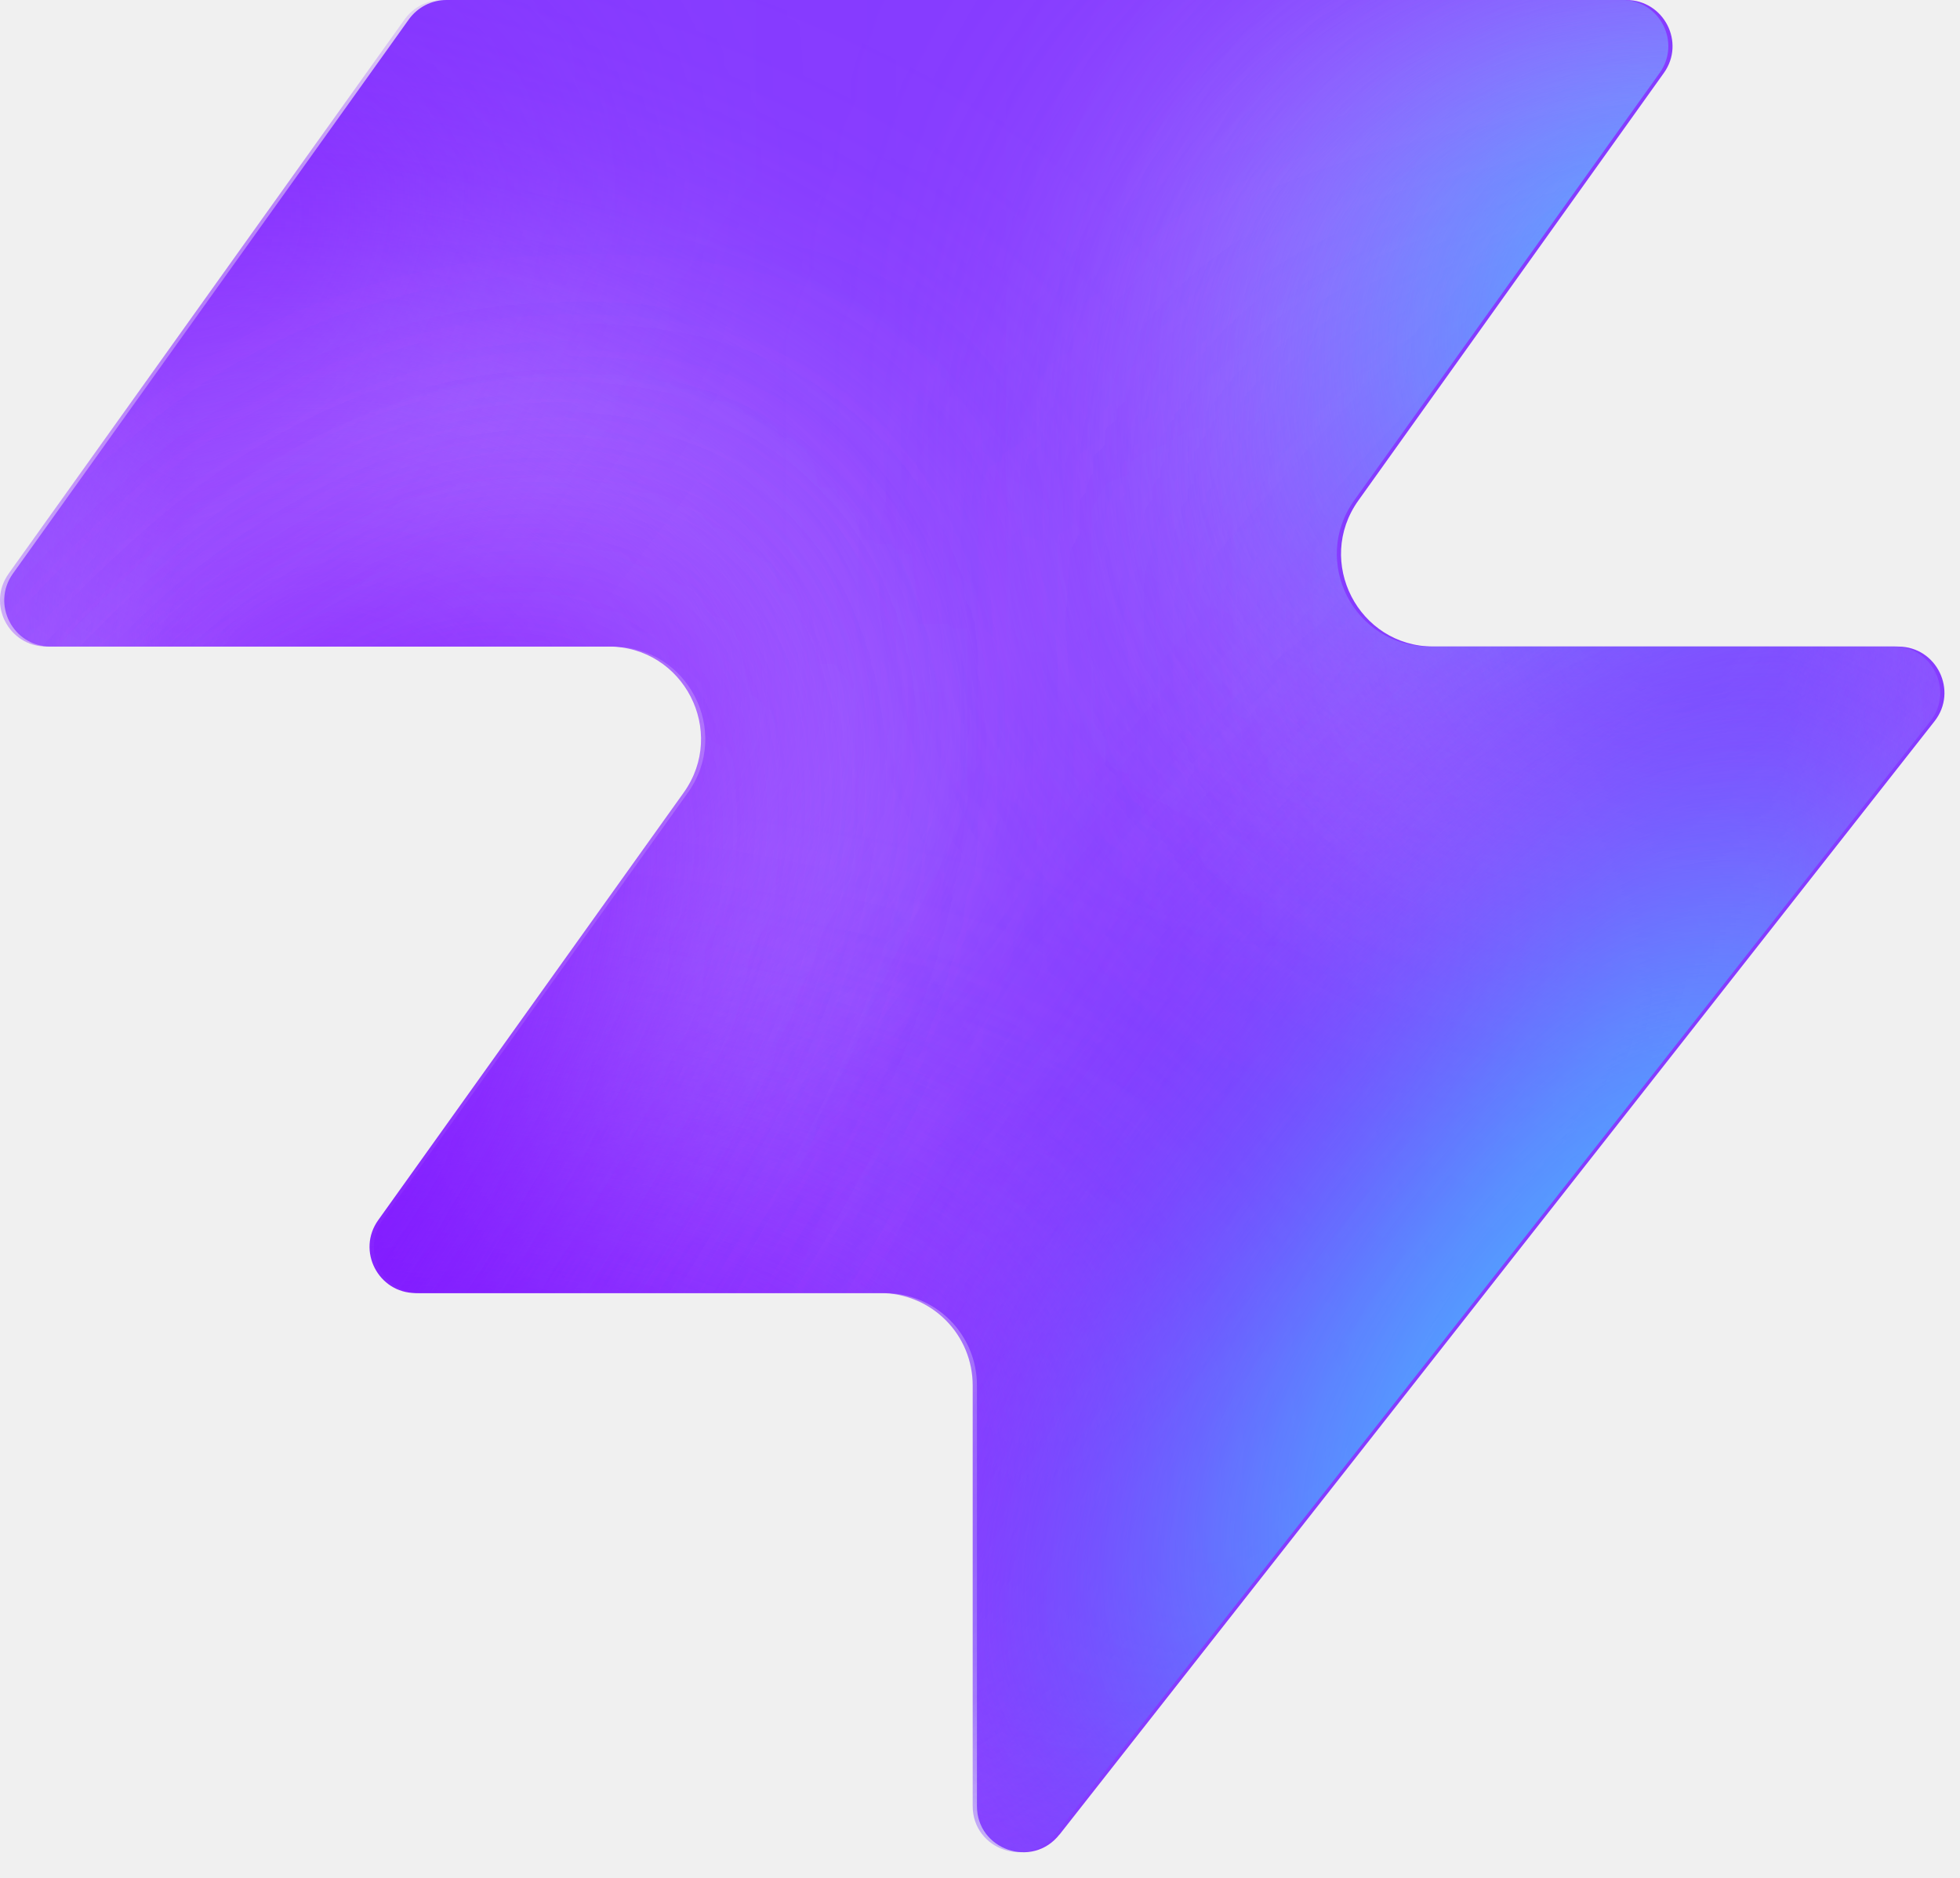
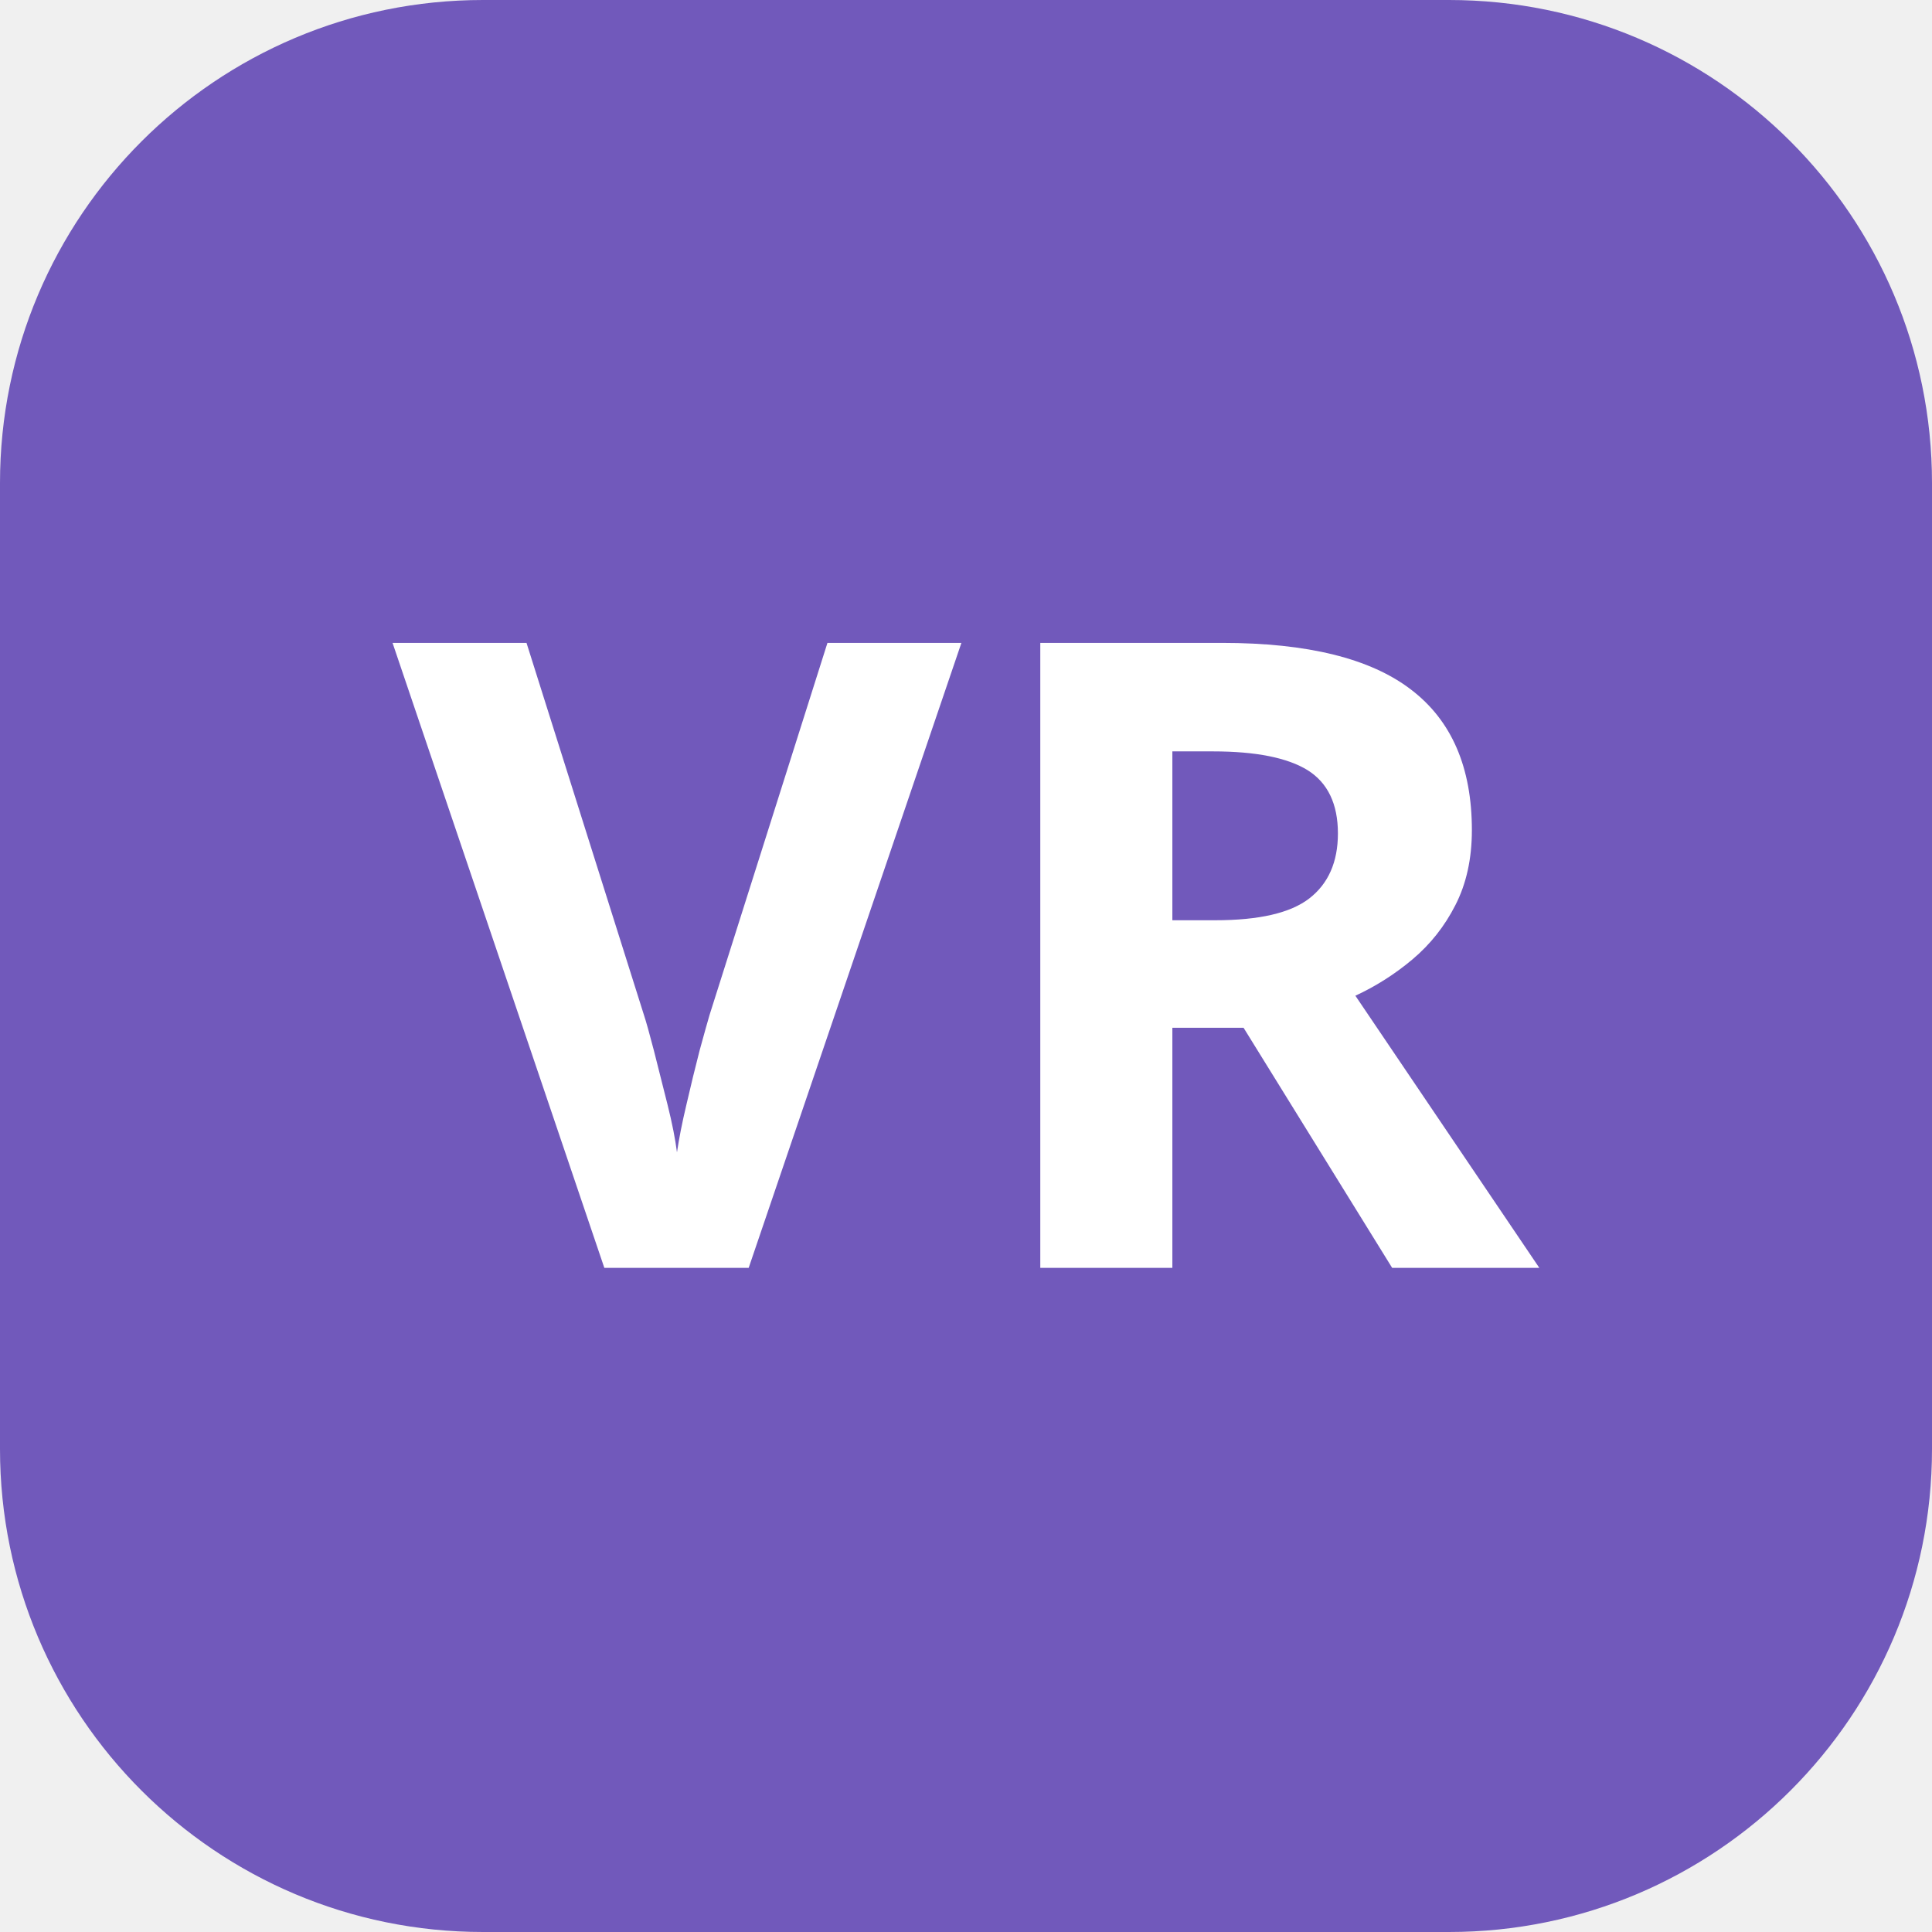
- <svg xmlns="http://www.w3.org/2000/svg" width="48" height="46" fill="none" viewBox="0 0 48 46">
-   <path fill="#863bff" d="M25.946 44.938c-.664.845-2.021.375-2.021-.698V33.937a2.26 2.26 0 0 0-2.262-2.262H10.287c-.92 0-1.456-1.04-.92-1.788l7.48-10.471c1.07-1.497 0-3.578-1.842-3.578H1.237c-.92 0-1.456-1.04-.92-1.788L10.013.474c.214-.297.556-.474.92-.474h28.894c.92 0 1.456 1.04.92 1.788l-7.48 10.471c-1.07 1.498 0 3.579 1.842 3.579h11.377c.943 0 1.473 1.088.89 1.83L25.947 44.94z" style="fill:#863bff;fill:color(display-p3 .525 .23 1);fill-opacity:1" />
-   <mask id="a" width="48" height="46" x="0" y="0" maskUnits="userSpaceOnUse" style="mask-type:alpha">
-     <path fill="#000" d="M25.842 44.938c-.664.844-2.021.375-2.021-.698V33.937a2.26 2.26 0 0 0-2.262-2.262H10.183c-.92 0-1.456-1.04-.92-1.788l7.48-10.471c1.07-1.498 0-3.579-1.842-3.579H1.133c-.92 0-1.456-1.04-.92-1.787L9.91.473c.214-.297.556-.474.92-.474h28.894c.92 0 1.456 1.04.92 1.788l-7.48 10.471c-1.07 1.498 0 3.578 1.842 3.578h11.377c.943 0 1.473 1.088.89 1.832L25.843 44.94z" style="fill:#000;fill-opacity:1" />
-   </mask>
-   <g mask="url(#a)">
-     <g filter="url(#b)">
-       <ellipse cx="5.508" cy="14.704" fill="#ede6ff" rx="5.508" ry="14.704" style="fill:#ede6ff;fill:color(display-p3 .927 .903 1);fill-opacity:1" transform="matrix(.00324 1 1 -.00324 -4.47 31.516)" />
-     </g>
-     <g filter="url(#c)">
-       <ellipse cx="10.399" cy="29.851" fill="#ede6ff" rx="10.399" ry="29.851" style="fill:#ede6ff;fill:color(display-p3 .927 .903 1);fill-opacity:1" transform="matrix(.00324 1 1 -.00324 -39.328 7.883)" />
-     </g>
-     <g filter="url(#d)">
-       <ellipse cx="5.508" cy="30.487" fill="#7e14ff" rx="5.508" ry="30.487" style="fill:#7e14ff;fill:color(display-p3 .492 .077 1);fill-opacity:1" transform="rotate(89.814 -25.913 -14.639)scale(1 -1)" />
-     </g>
-     <g filter="url(#e)">
-       <ellipse cx="5.508" cy="30.599" fill="#7e14ff" rx="5.508" ry="30.599" style="fill:#7e14ff;fill:color(display-p3 .492 .077 1);fill-opacity:1" transform="rotate(89.814 -32.644 -3.334)scale(1 -1)" />
-     </g>
-     <g filter="url(#f)">
-       <ellipse cx="5.508" cy="30.599" fill="#7e14ff" rx="5.508" ry="30.599" style="fill:#7e14ff;fill:color(display-p3 .492 .077 1);fill-opacity:1" transform="matrix(.00324 1 1 -.00324 -34.34 30.47)" />
-     </g>
-     <g filter="url(#g)">
-       <ellipse cx="14.072" cy="22.078" fill="#ede6ff" rx="14.072" ry="22.078" style="fill:#ede6ff;fill:color(display-p3 .927 .903 1);fill-opacity:1" transform="rotate(93.35 24.506 48.493)scale(-1 1)" />
-     </g>
-     <g filter="url(#h)">
-       <ellipse cx="3.47" cy="21.501" fill="#7e14ff" rx="3.47" ry="21.501" style="fill:#7e14ff;fill:color(display-p3 .492 .077 1);fill-opacity:1" transform="rotate(89.009 28.708 47.59)scale(-1 1)" />
-     </g>
-     <g filter="url(#i)">
-       <ellipse cx="3.47" cy="21.501" fill="#7e14ff" rx="3.47" ry="21.501" style="fill:#7e14ff;fill:color(display-p3 .492 .077 1);fill-opacity:1" transform="rotate(89.009 28.708 47.59)scale(-1 1)" />
-     </g>
-     <g filter="url(#j)">
-       <ellipse cx=".387" cy="8.972" fill="#7e14ff" rx="4.407" ry="29.108" style="fill:#7e14ff;fill:color(display-p3 .492 .077 1);fill-opacity:1" transform="rotate(39.51 .387 8.972)" />
-     </g>
-     <g filter="url(#k)">
-       <ellipse cx="47.523" cy="-6.092" fill="#7e14ff" rx="4.407" ry="29.108" style="fill:#7e14ff;fill:color(display-p3 .492 .077 1);fill-opacity:1" transform="rotate(37.892 47.523 -6.092)" />
-     </g>
-     <g filter="url(#l)">
-       <ellipse cx="41.412" cy="6.333" fill="#47bfff" rx="5.971" ry="9.665" style="fill:#47bfff;fill:color(display-p3 .28 .748 1);fill-opacity:1" transform="rotate(37.892 41.412 6.333)" />
-     </g>
-     <g filter="url(#m)">
-       <ellipse cx="-1.879" cy="38.332" fill="#7e14ff" rx="4.407" ry="29.108" style="fill:#7e14ff;fill:color(display-p3 .492 .077 1);fill-opacity:1" transform="rotate(37.892 -1.88 38.332)" />
-     </g>
-     <g filter="url(#n)">
-       <ellipse cx="-1.879" cy="38.332" fill="#7e14ff" rx="4.407" ry="29.108" style="fill:#7e14ff;fill:color(display-p3 .492 .077 1);fill-opacity:1" transform="rotate(37.892 -1.88 38.332)" />
-     </g>
-     <g filter="url(#o)">
-       <ellipse cx="35.651" cy="29.907" fill="#7e14ff" rx="4.407" ry="29.108" style="fill:#7e14ff;fill:color(display-p3 .492 .077 1);fill-opacity:1" transform="rotate(37.892 35.651 29.907)" />
-     </g>
-     <g filter="url(#p)">
-       <ellipse cx="38.418" cy="32.4" fill="#47bfff" rx="5.971" ry="15.297" style="fill:#47bfff;fill:color(display-p3 .28 .748 1);fill-opacity:1" transform="rotate(37.892 38.418 32.4)" />
-     </g>
-   </g>
-   <defs>
-     <filter id="b" width="60.045" height="41.654" x="-19.77" y="16.149" color-interpolation-filters="sRGB" filterUnits="userSpaceOnUse">
-       <feFlood flood-opacity="0" result="BackgroundImageFix" />
-       <feBlend in="SourceGraphic" in2="BackgroundImageFix" result="shape" />
-       <feGaussianBlur result="effect1_foregroundBlur_2002_17158" stdDeviation="7.659" />
-     </filter>
-     <filter id="c" width="90.34" height="51.437" x="-54.613" y="-7.533" color-interpolation-filters="sRGB" filterUnits="userSpaceOnUse">
-       <feFlood flood-opacity="0" result="BackgroundImageFix" />
-       <feBlend in="SourceGraphic" in2="BackgroundImageFix" result="shape" />
-       <feGaussianBlur result="effect1_foregroundBlur_2002_17158" stdDeviation="7.659" />
-     </filter>
-     <filter id="d" width="79.355" height="29.4" x="-49.64" y="2.03" color-interpolation-filters="sRGB" filterUnits="userSpaceOnUse">
-       <feFlood flood-opacity="0" result="BackgroundImageFix" />
-       <feBlend in="SourceGraphic" in2="BackgroundImageFix" result="shape" />
-       <feGaussianBlur result="effect1_foregroundBlur_2002_17158" stdDeviation="4.596" />
-     </filter>
-     <filter id="e" width="79.579" height="29.4" x="-45.045" y="20.029" color-interpolation-filters="sRGB" filterUnits="userSpaceOnUse">
-       <feFlood flood-opacity="0" result="BackgroundImageFix" />
-       <feBlend in="SourceGraphic" in2="BackgroundImageFix" result="shape" />
-       <feGaussianBlur result="effect1_foregroundBlur_2002_17158" stdDeviation="4.596" />
-     </filter>
-     <filter id="f" width="79.579" height="29.4" x="-43.513" y="21.178" color-interpolation-filters="sRGB" filterUnits="userSpaceOnUse">
-       <feFlood flood-opacity="0" result="BackgroundImageFix" />
-       <feBlend in="SourceGraphic" in2="BackgroundImageFix" result="shape" />
-       <feGaussianBlur result="effect1_foregroundBlur_2002_17158" stdDeviation="4.596" />
-     </filter>
-     <filter id="g" width="74.749" height="58.852" x="15.756" y="-17.901" color-interpolation-filters="sRGB" filterUnits="userSpaceOnUse">
-       <feFlood flood-opacity="0" result="BackgroundImageFix" />
-       <feBlend in="SourceGraphic" in2="BackgroundImageFix" result="shape" />
-       <feGaussianBlur result="effect1_foregroundBlur_2002_17158" stdDeviation="7.659" />
-     </filter>
-     <filter id="h" width="61.377" height="25.362" x="23.548" y="2.284" color-interpolation-filters="sRGB" filterUnits="userSpaceOnUse">
-       <feFlood flood-opacity="0" result="BackgroundImageFix" />
-       <feBlend in="SourceGraphic" in2="BackgroundImageFix" result="shape" />
-       <feGaussianBlur result="effect1_foregroundBlur_2002_17158" stdDeviation="4.596" />
-     </filter>
-     <filter id="i" width="61.377" height="25.362" x="23.548" y="2.284" color-interpolation-filters="sRGB" filterUnits="userSpaceOnUse">
-       <feFlood flood-opacity="0" result="BackgroundImageFix" />
-       <feBlend in="SourceGraphic" in2="BackgroundImageFix" result="shape" />
-       <feGaussianBlur result="effect1_foregroundBlur_2002_17158" stdDeviation="4.596" />
-     </filter>
-     <filter id="j" width="56.045" height="63.649" x="-27.636" y="-22.853" color-interpolation-filters="sRGB" filterUnits="userSpaceOnUse">
-       <feFlood flood-opacity="0" result="BackgroundImageFix" />
-       <feBlend in="SourceGraphic" in2="BackgroundImageFix" result="shape" />
-       <feGaussianBlur result="effect1_foregroundBlur_2002_17158" stdDeviation="4.596" />
-     </filter>
-     <filter id="k" width="54.814" height="64.646" x="20.116" y="-38.415" color-interpolation-filters="sRGB" filterUnits="userSpaceOnUse">
-       <feFlood flood-opacity="0" result="BackgroundImageFix" />
-       <feBlend in="SourceGraphic" in2="BackgroundImageFix" result="shape" />
-       <feGaussianBlur result="effect1_foregroundBlur_2002_17158" stdDeviation="4.596" />
-     </filter>
-     <filter id="l" width="33.541" height="35.313" x="24.641" y="-11.323" color-interpolation-filters="sRGB" filterUnits="userSpaceOnUse">
-       <feFlood flood-opacity="0" result="BackgroundImageFix" />
-       <feBlend in="SourceGraphic" in2="BackgroundImageFix" result="shape" />
-       <feGaussianBlur result="effect1_foregroundBlur_2002_17158" stdDeviation="4.596" />
-     </filter>
-     <filter id="m" width="54.814" height="64.646" x="-29.286" y="6.009" color-interpolation-filters="sRGB" filterUnits="userSpaceOnUse">
-       <feFlood flood-opacity="0" result="BackgroundImageFix" />
-       <feBlend in="SourceGraphic" in2="BackgroundImageFix" result="shape" />
-       <feGaussianBlur result="effect1_foregroundBlur_2002_17158" stdDeviation="4.596" />
-     </filter>
-     <filter id="n" width="54.814" height="64.646" x="-29.286" y="6.009" color-interpolation-filters="sRGB" filterUnits="userSpaceOnUse">
-       <feFlood flood-opacity="0" result="BackgroundImageFix" />
-       <feBlend in="SourceGraphic" in2="BackgroundImageFix" result="shape" />
-       <feGaussianBlur result="effect1_foregroundBlur_2002_17158" stdDeviation="4.596" />
-     </filter>
-     <filter id="o" width="54.814" height="64.646" x="8.244" y="-2.416" color-interpolation-filters="sRGB" filterUnits="userSpaceOnUse">
-       <feFlood flood-opacity="0" result="BackgroundImageFix" />
-       <feBlend in="SourceGraphic" in2="BackgroundImageFix" result="shape" />
-       <feGaussianBlur result="effect1_foregroundBlur_2002_17158" stdDeviation="4.596" />
-     </filter>
-     <filter id="p" width="39.409" height="43.623" x="18.713" y="10.588" color-interpolation-filters="sRGB" filterUnits="userSpaceOnUse">
-       <feFlood flood-opacity="0" result="BackgroundImageFix" />
-       <feBlend in="SourceGraphic" in2="BackgroundImageFix" result="shape" />
-       <feGaussianBlur result="effect1_foregroundBlur_2002_17158" stdDeviation="4.596" />
-     </filter>
-   </defs>
+ <svg xmlns="http://www.w3.org/2000/svg" viewBox="0 0 64 64">
+   <rect width="64" height="64" rx="16" fill="#7159bb" />
+   <text x="32" y="42" text-anchor="middle" font-family="system-ui,sans-serif" font-size="29" font-weight="800" fill="white">VR</text>
</svg>
